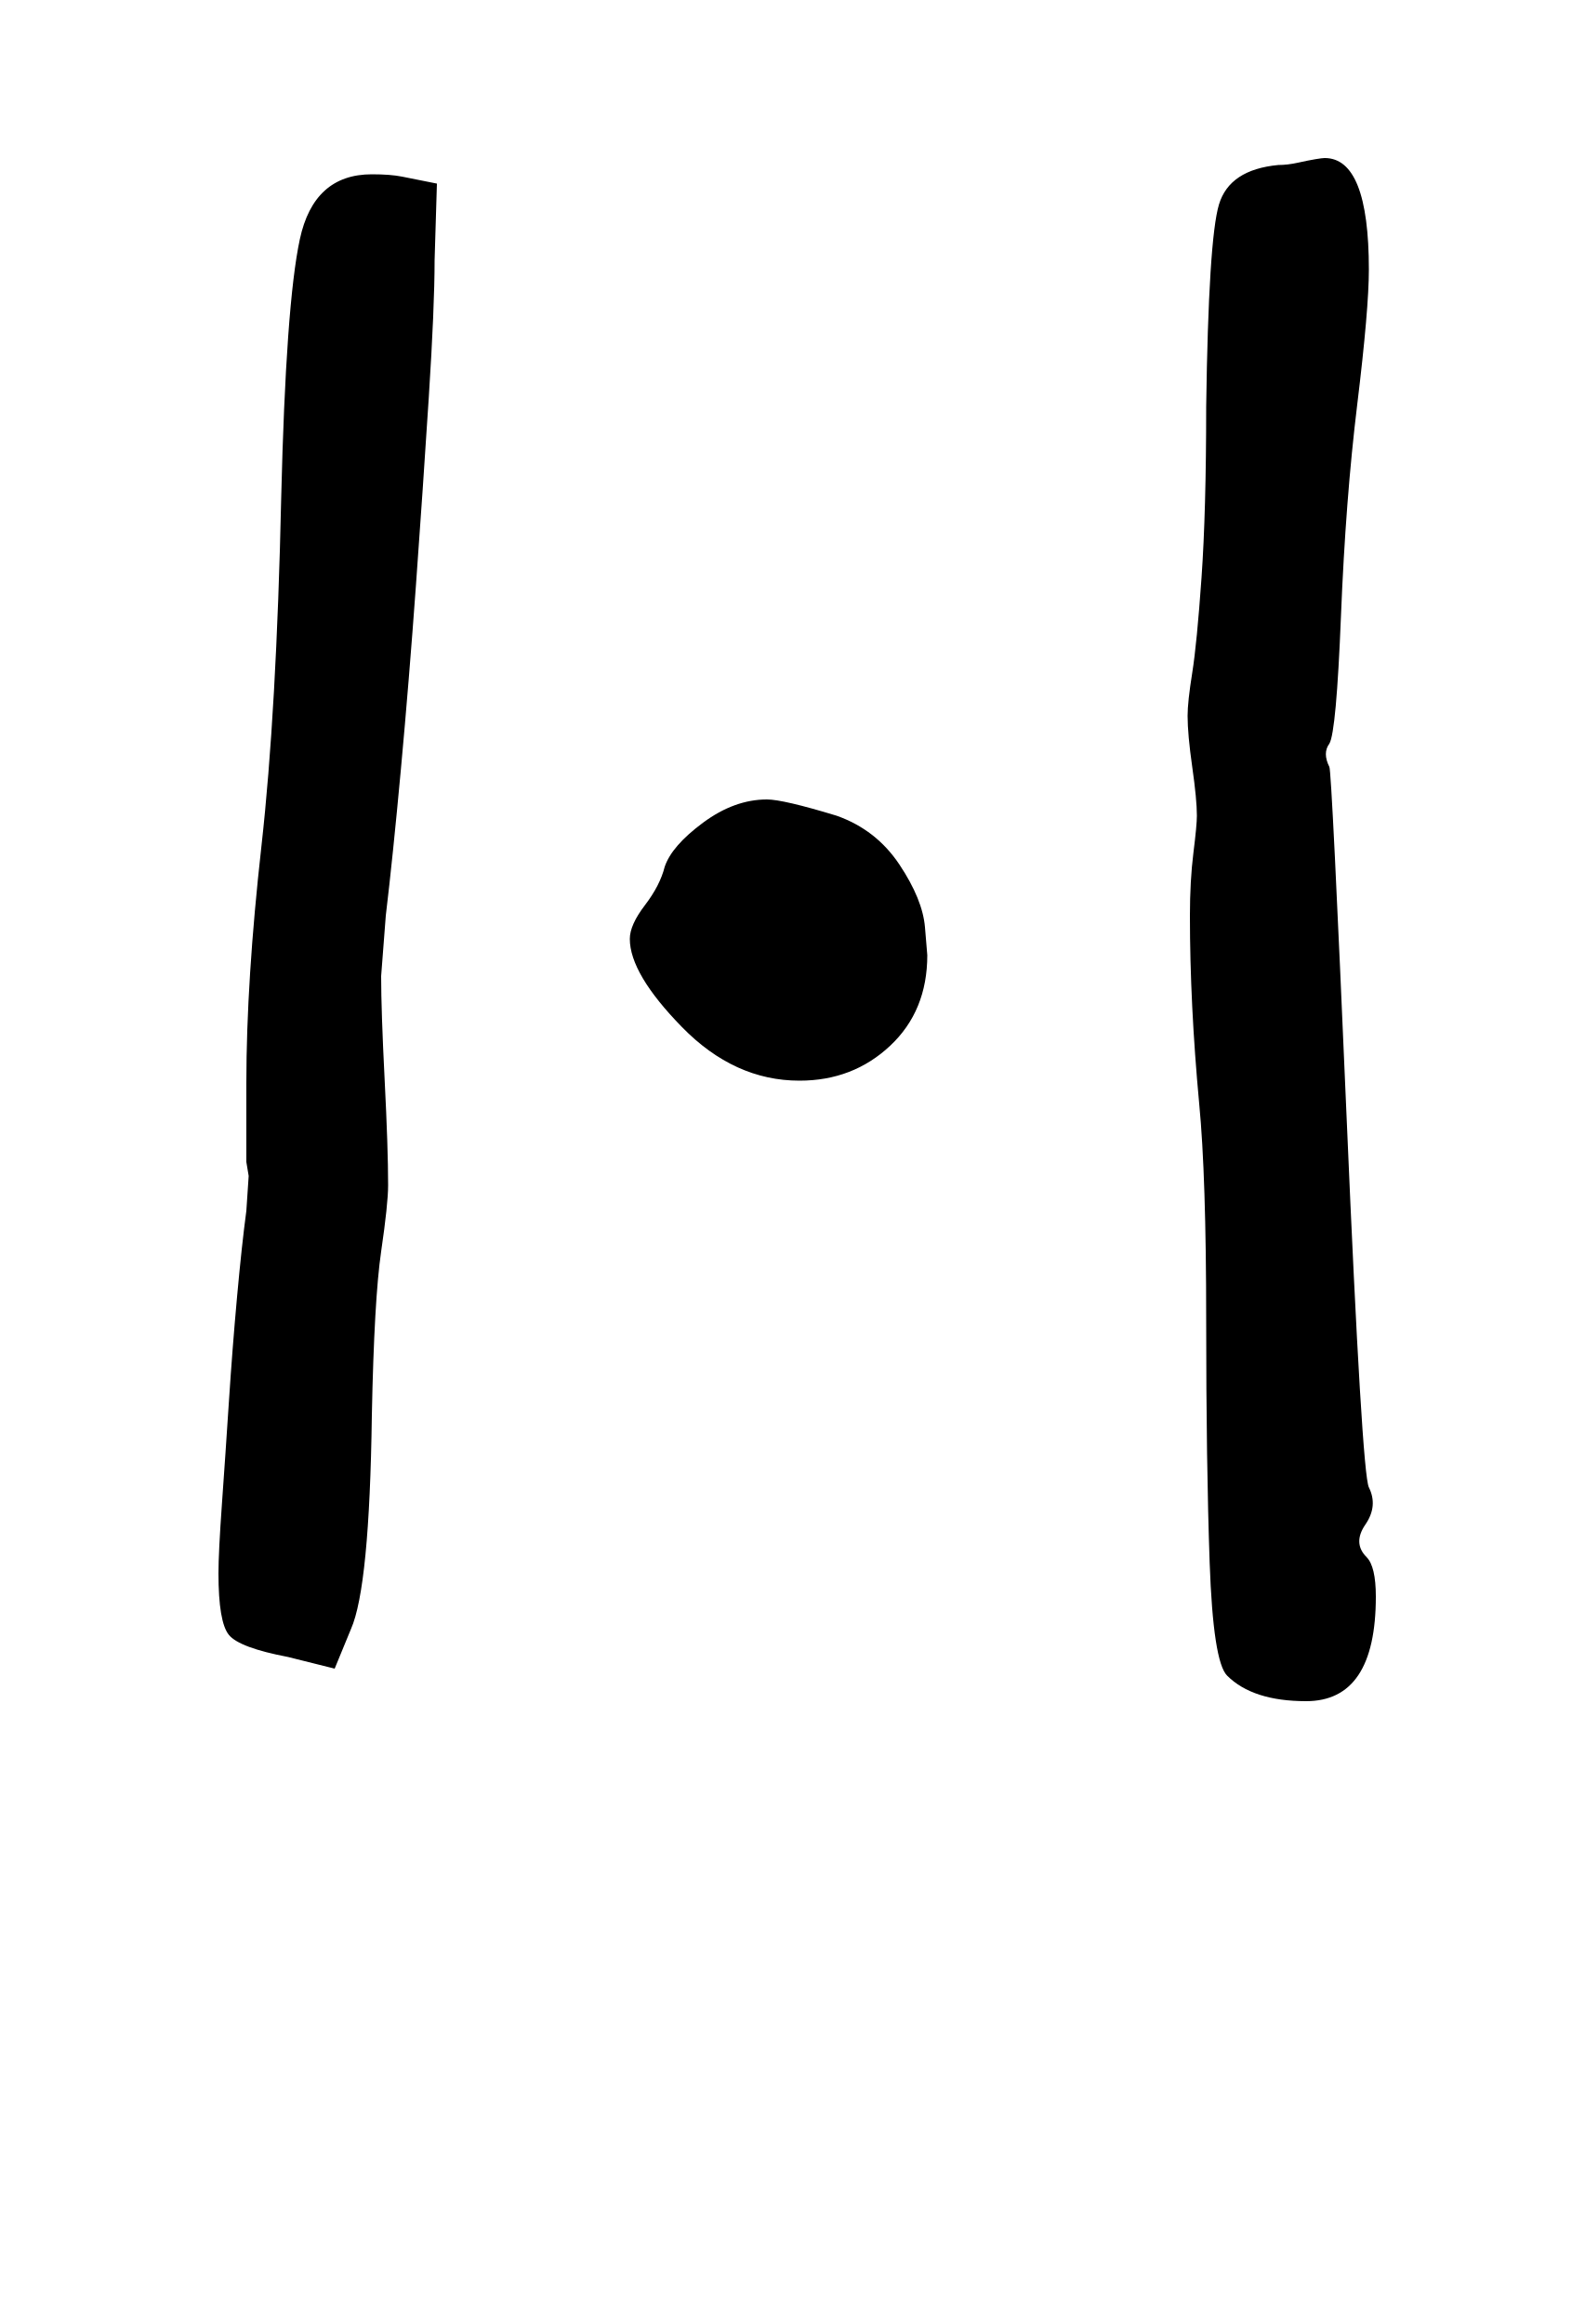
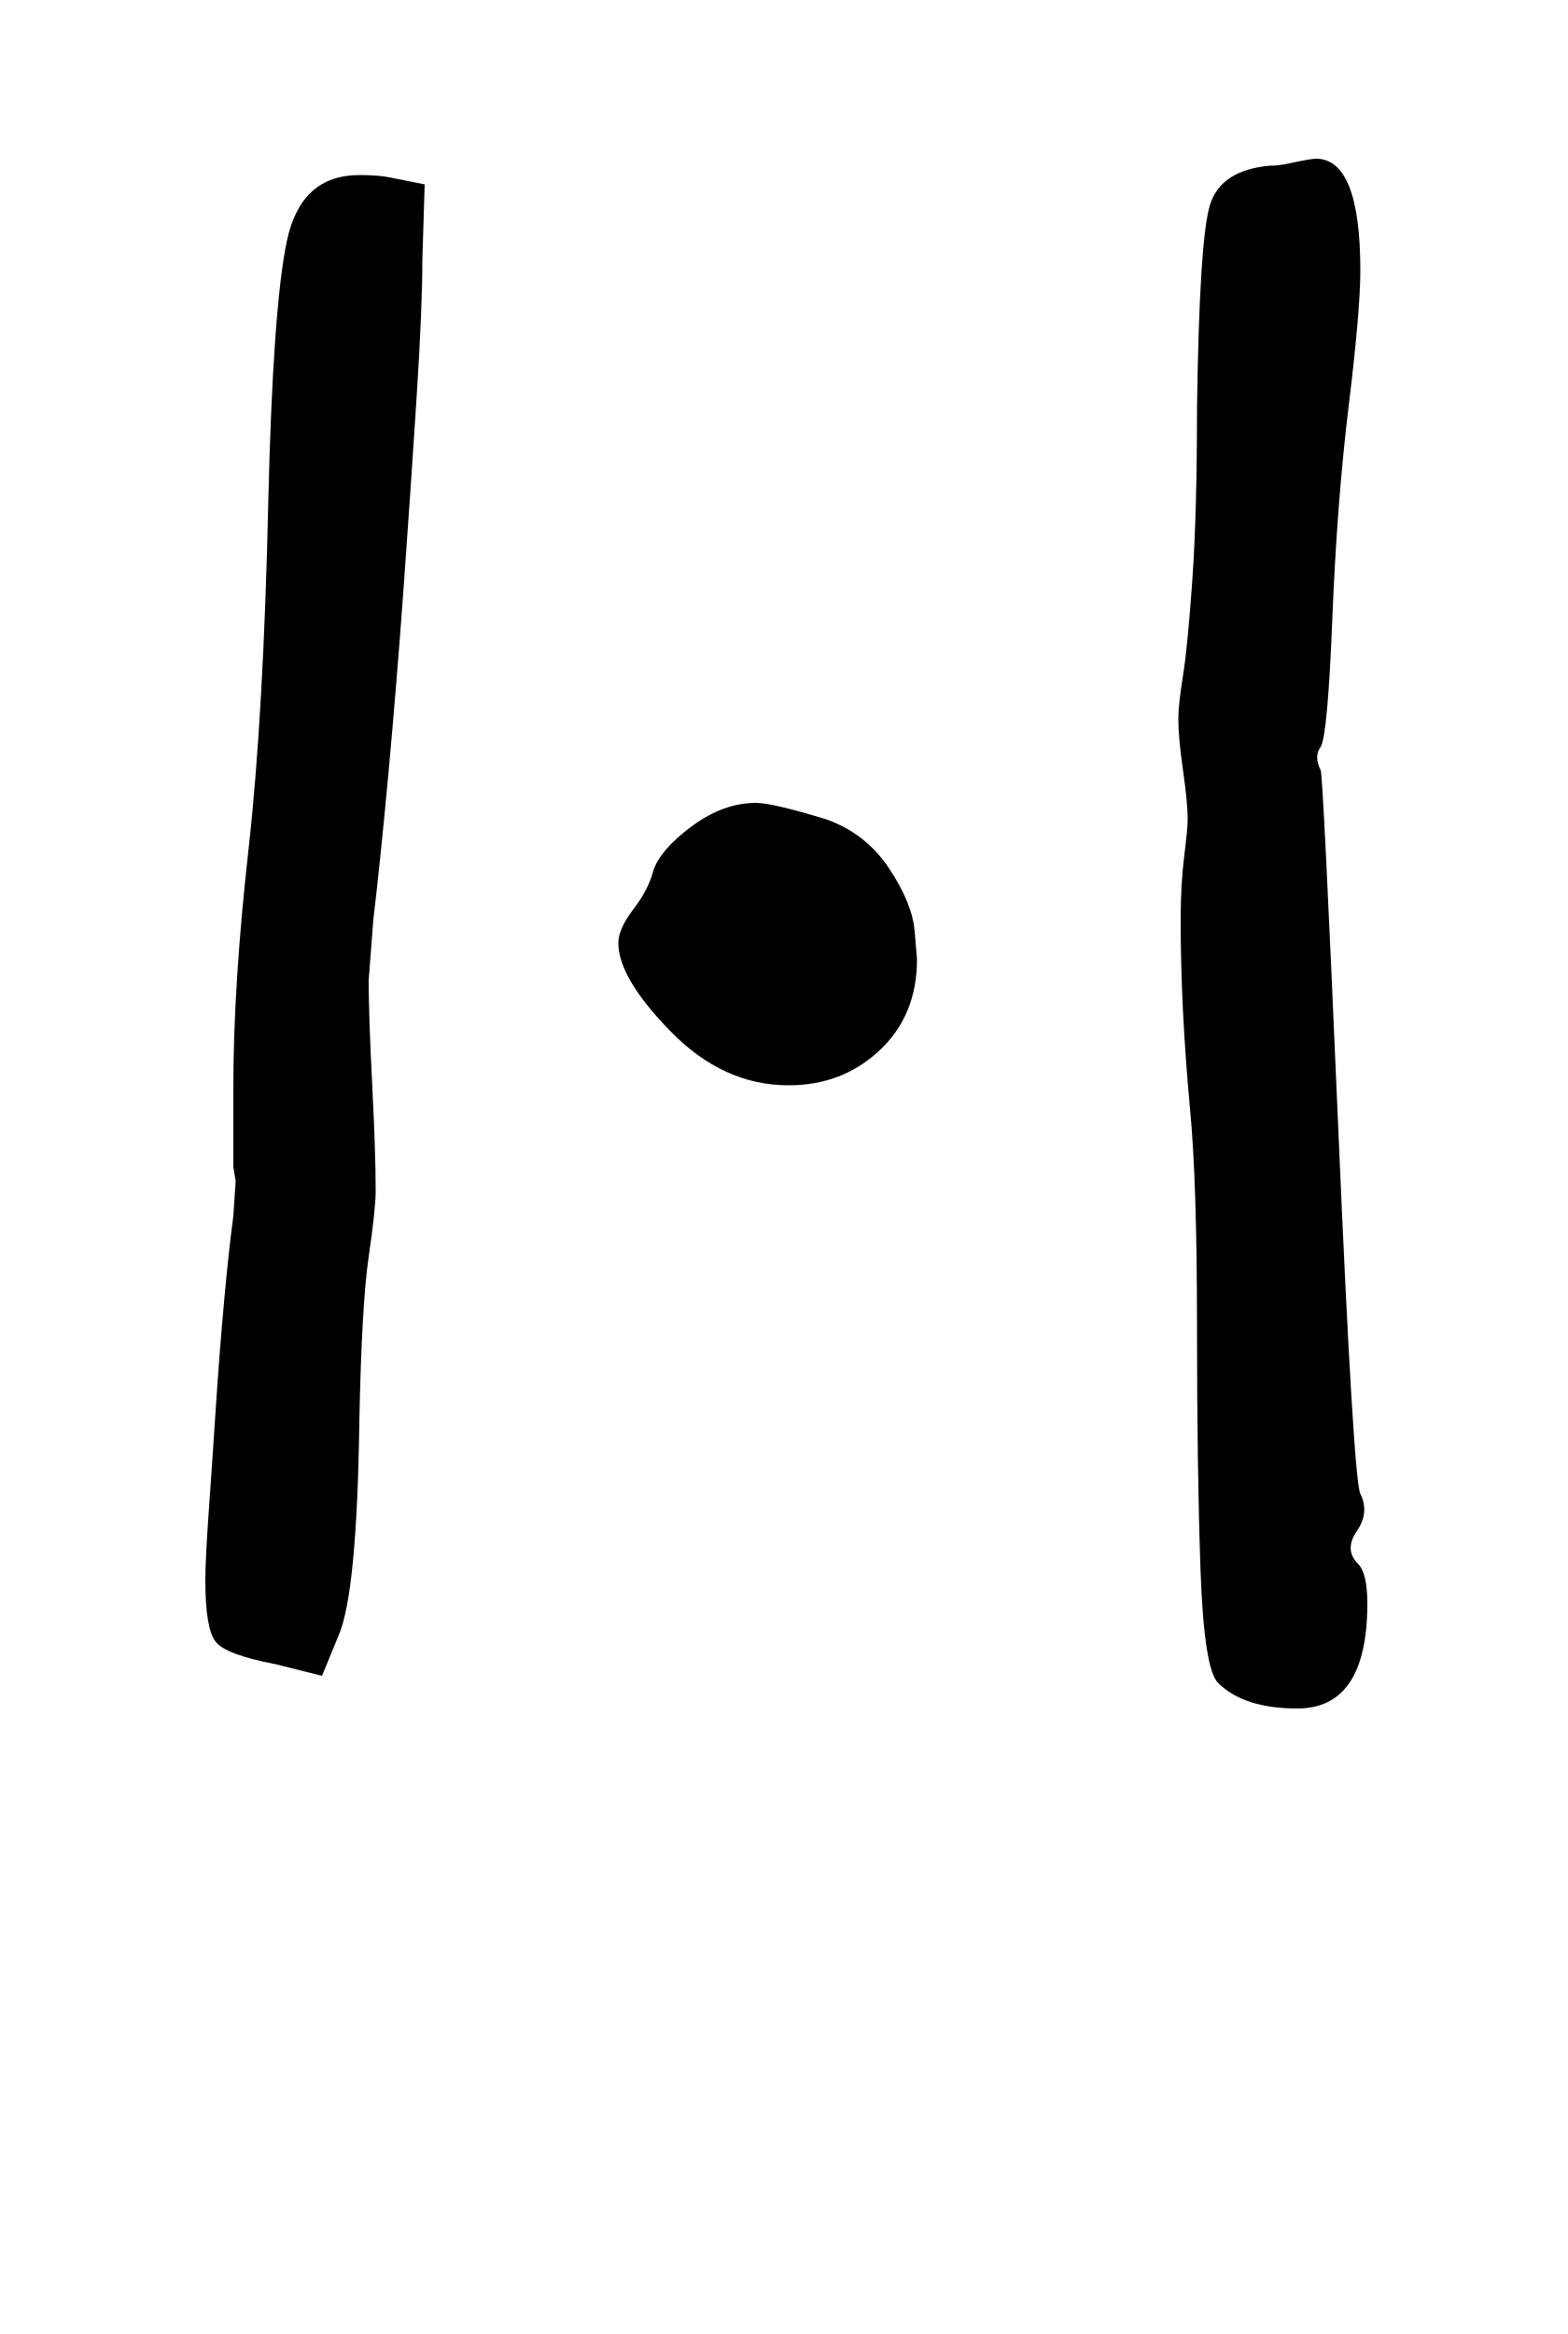
- <svg xmlns="http://www.w3.org/2000/svg" version="1.1" viewBox="-10 0 682 1000">
-   <path fill="currentColor" d="M334 465q-28 0 -50.5 -23t-22.5 -38q0 -6 6.5 -14.5t8.5 -16.5q3 -9 16.5 -19t27.5 -10q7 0 30 7q17 6 27 21t11 27l1 12q0 24 -16 39t-39 15zM84 677q0 -9 1.5 -30t3 -44t3.5 -45t4 -37l1 -15l-1 -6v-15.5v-18.5q0 -44 6.5 -102t8.5 -150q2 -83 8 -111t31 -28q8 0 13 1 l15 3l-1 33q0 20 -2.5 59t-5.5 80.5t-6.5 79.5t-6.5 63l-2 26q0 15 1.5 44.5t1.5 45.5q0 8 -3 28.5t-4 70.5q-1 74 -9 92l-7 17l-20 -5q-21 -4 -25.5 -9.5t-4.5 -26.5zM505 351q0 -7 -2 -21t-2 -22q0 -6 2 -18.5t4 -41t2 -73.5q1 -72 5.5 -87t25.5 -17q4 0 8.5 -1t7.5 -1.5 t4 -0.5q19 0 19 48q0 17 -5 58t-7 91t-5 55q-3 4 0 10q1 1 7.5 152.5t9.5 157.5q4 8 -1.5 16t0.5 14q4 4 4 17q0 45 -30 45q-23 0 -34 -11q-6 -6 -7.5 -48.5t-1.5 -104.5t-3 -93q-4 -43 -4 -81q0 -15 1.5 -27t1.5 -16z" />
+ <svg xmlns="http://www.w3.org/2000/svg" version="1.1" viewBox="-10 0 672 1000">
+   <path fill="currentColor" d="M328 465q-28 0 -50.5 -23t-22.5 -38q0 -6 6.5 -14.5t8.5 -16.5q3 -9 16.5 -19t27.5 -10q7 0 30 7q17 6 27 21t11 27l1 12q0 24 -16 39t-39 15zM78 677q0 -9 1.5 -30t3 -44t3.5 -45t4 -37l1 -15l-1 -6v-15.5v-18.5q0 -44 6.5 -102t8.5 -150q2 -83 8 -111t31 -28q8 0 13 1 l15 3l-1 33q0 20 -2.5 59t-5.5 80.5t-6.5 79.5t-6.5 63l-2 26q0 15 1.5 44.5t1.5 45.5q0 8 -3 28.5t-4 70.5q-1 74 -9 92l-7 17l-20 -5q-21 -4 -25.5 -9.5t-4.5 -26.5zM499 351q0 -7 -2 -21t-2 -22q0 -6 2 -18.5t4 -41t2 -73.5q1 -72 5.5 -87t25.5 -17q4 0 8.5 -1t7.5 -1.5 t4 -0.5q19 0 19 48q0 17 -5 58t-7 91t-5 55q-3 4 0 10q1 1 7.5 152.5t9.5 157.5q4 8 -1.5 16t0.5 14q4 4 4 17q0 45 -30 45q-23 0 -34 -11q-6 -6 -7.5 -48.5t-1.5 -104.5t-3 -93q-4 -43 -4 -81q0 -15 1.5 -27t1.5 -16z" />
</svg>
